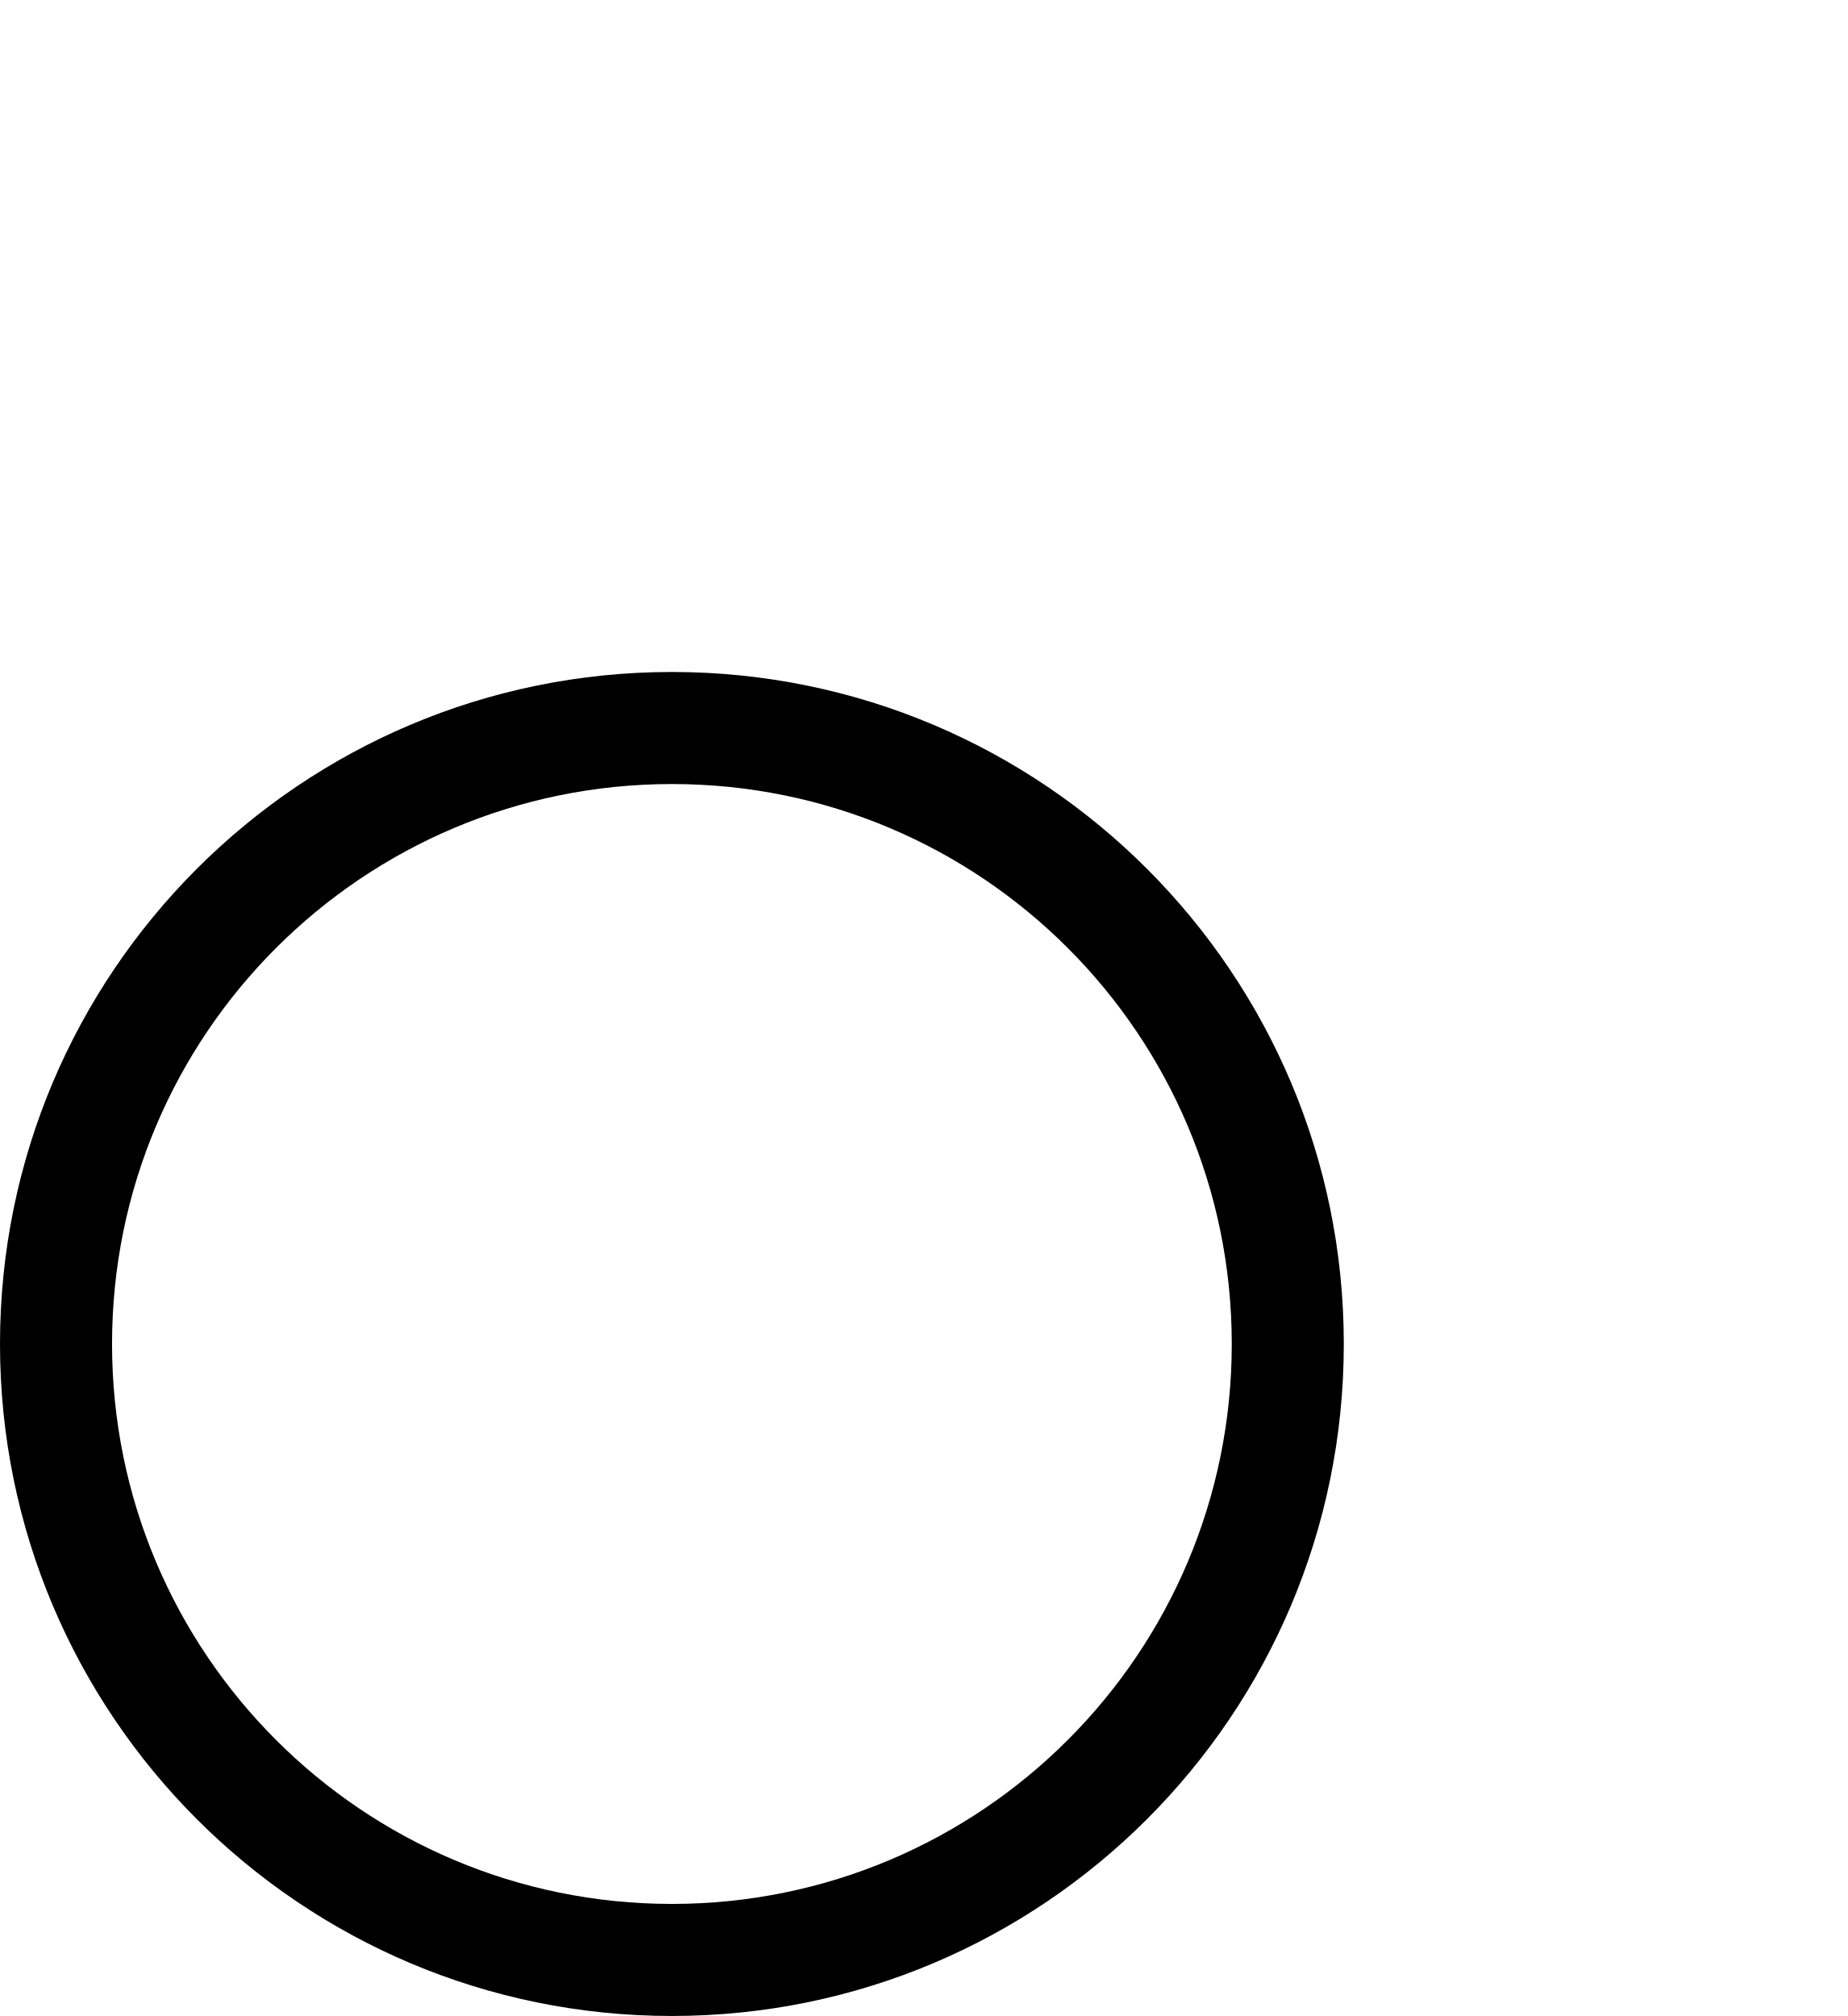
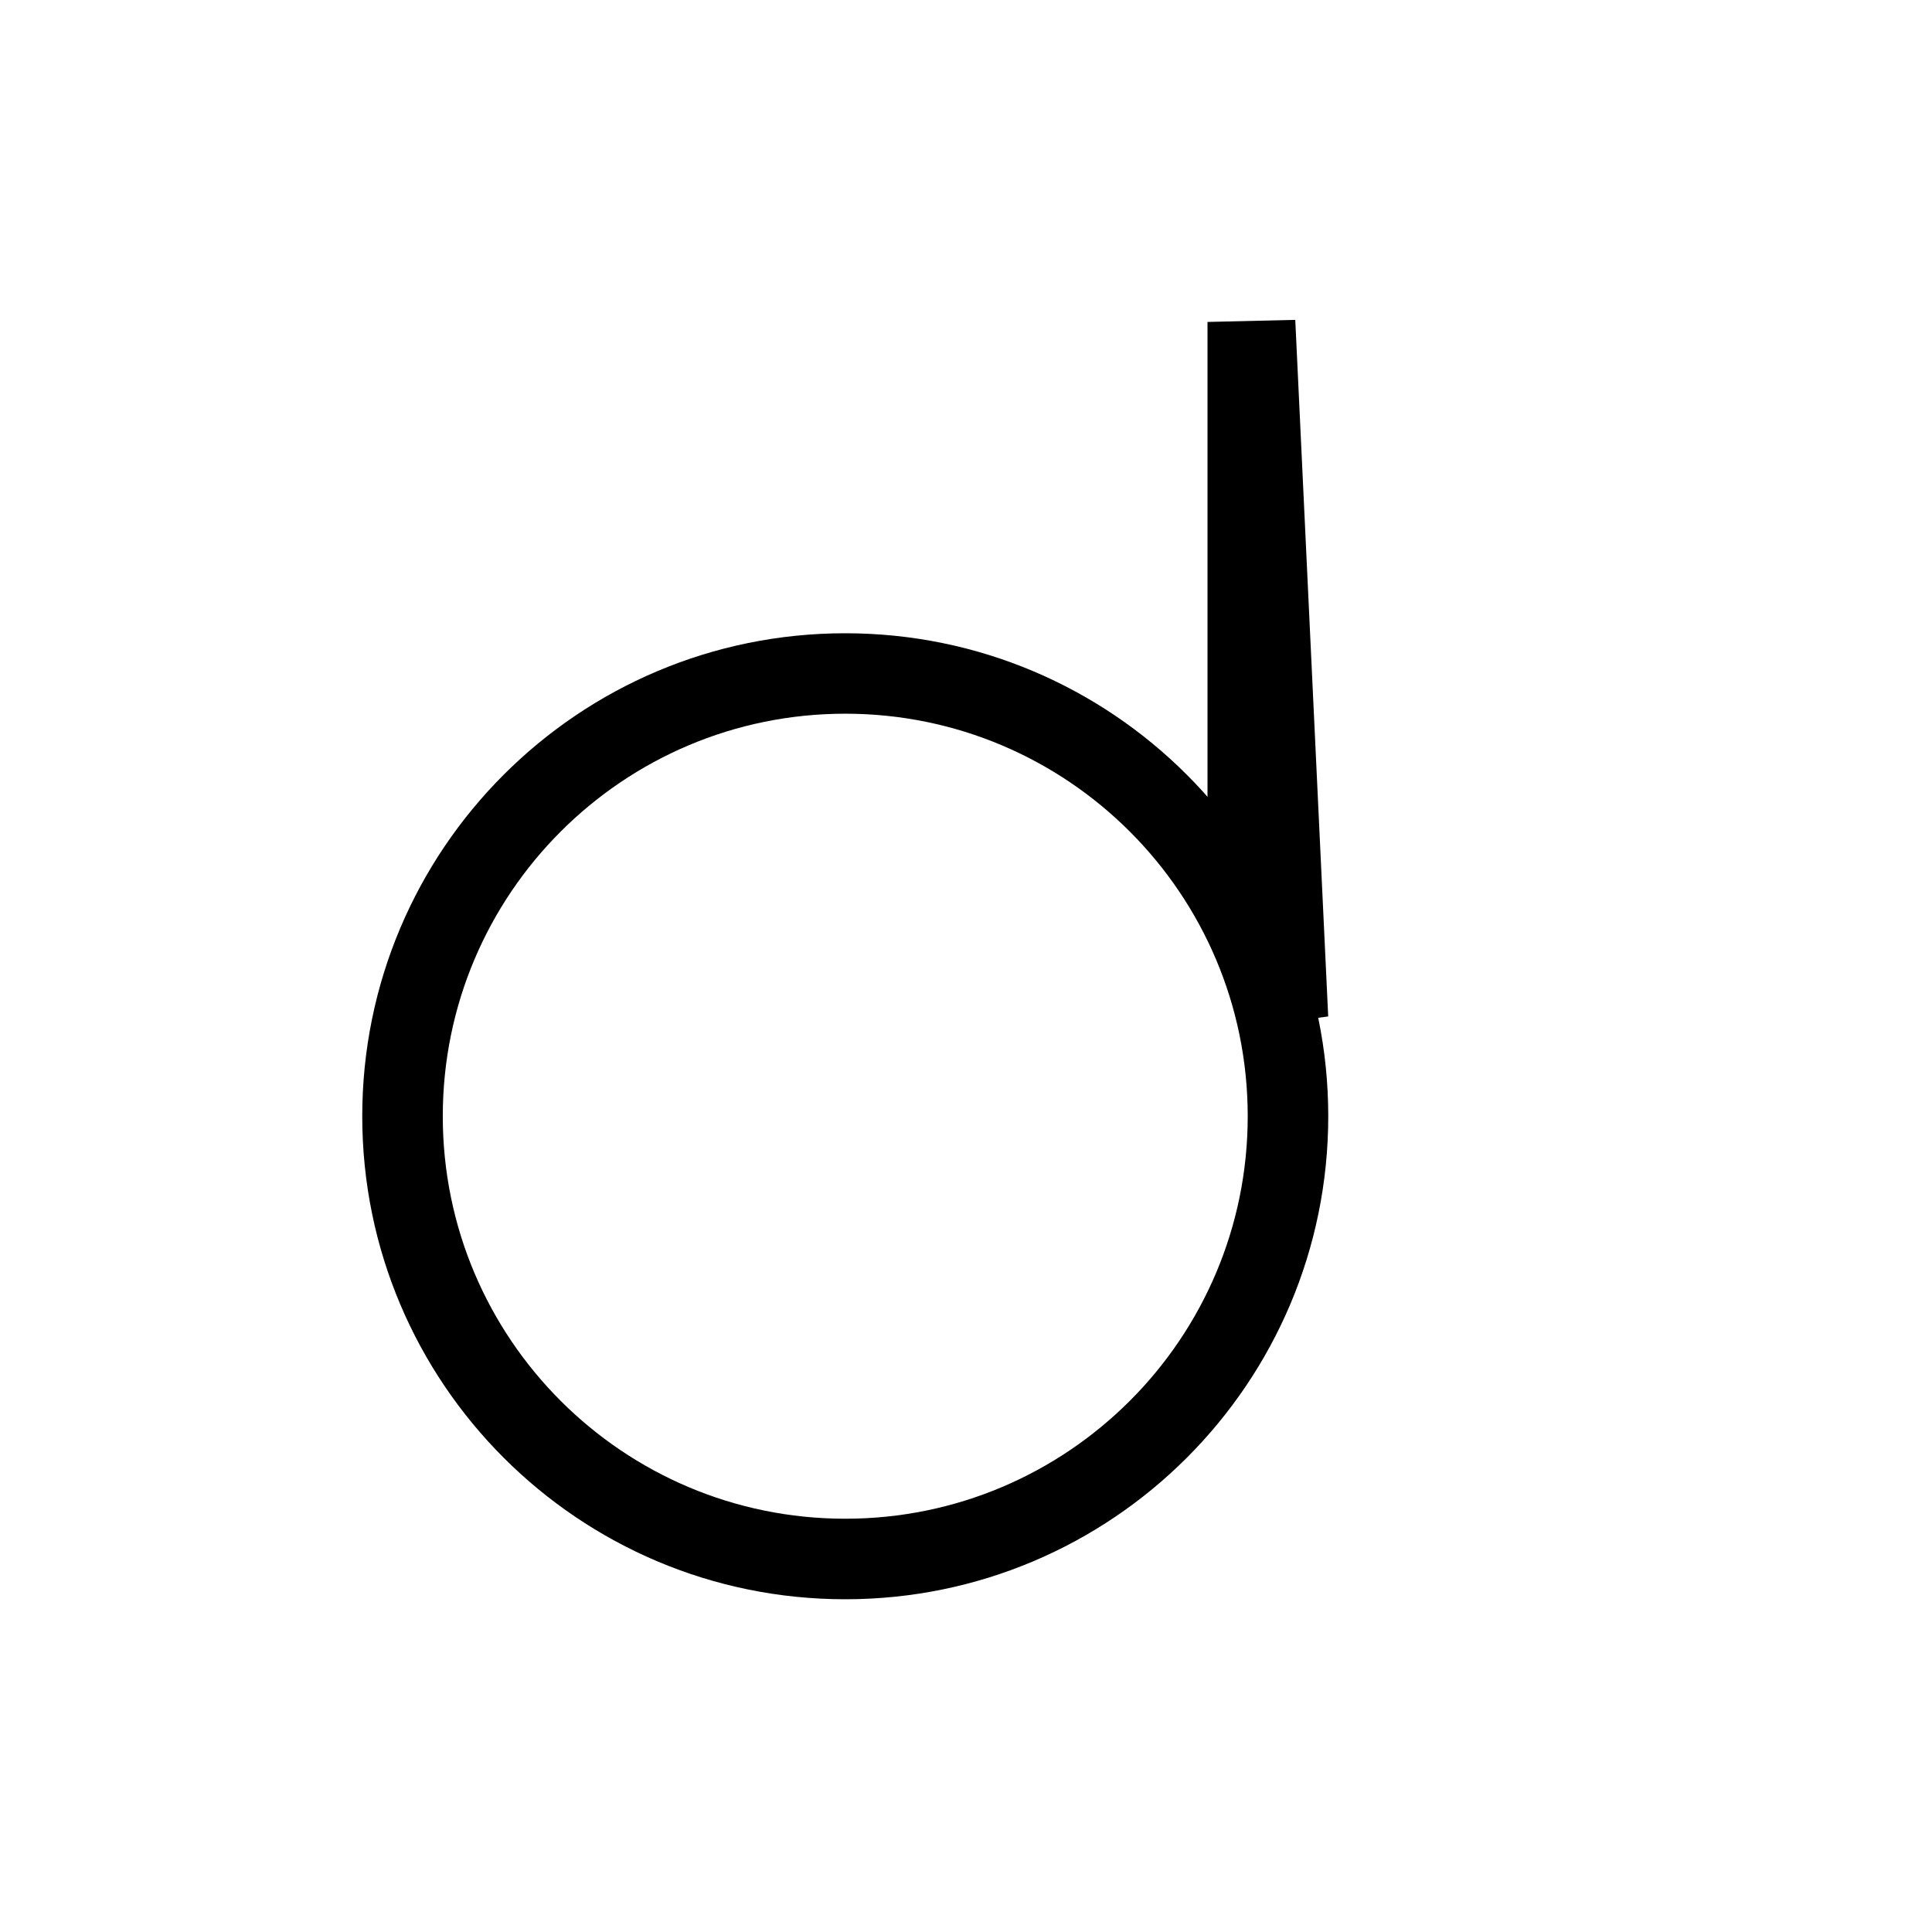
- <svg xmlns="http://www.w3.org/2000/svg" width="11px" height="12px" viewBox="0 0 11 12" version="1.1">
+ <svg xmlns="http://www.w3.org/2000/svg" width="22px" height="22px" viewBox="0 0 22 22" version="1.1">
  <g id="页面-1" stroke="none" stroke-width="1" fill="none" fill-rule="evenodd">
-     <g id="folder-music" transform="translate(0, 0.755877)">
-       <path d="M4,3.244 C6.209,3.244 8,5.035 8,7.244 C8,9.453 6.209,11.244 4,11.244 C1.791,11.244 0,9.453 0,7.244 C0,5.035 1.791,3.244 4,3.244 Z M4,3.911 C2.159,3.911 0.667,5.403 0.667,7.244 C0.667,9.085 2.159,10.577 4,10.577 C5.841,10.577 7.333,9.085 7.333,7.244 C7.333,5.403 5.841,3.911 4,3.911 Z" id="形状" fill="#000000" fill-rule="nonzero" />
-       <path d="" id="矩形" stroke="#000000" />
-       <path d="" id="矩形备份" stroke="#000000" transform="translate(8.746011, 1.620886) rotate(-45) translate(-8.746011, -1.620886) " />
+     <g id="folder-music">
+       <rect id="矩形" x="0" y="0" width="22" height="22" />
+       <g id="编组-6" transform="translate(4.125, 2.75)">
+         <path d="M5.5,4.461 C8.538,4.461 11,6.923 11,9.961 C11,12.998 8.538,15.461 5.5,15.461 C2.462,15.461 0,12.998 0,9.961 C0,6.923 2.462,4.461 5.5,4.461 Z M5.5,5.377 C2.969,5.377 0.917,7.429 0.917,9.961 C0.917,12.492 2.969,14.544 5.5,14.544 C8.031,14.544 10.083,12.492 10.083,9.961 C10.083,7.429 8.031,5.377 5.5,5.377 Z" id="形状" fill="#000000" fill-rule="nonzero" />
+         <path d="M10.125,0.916 L10.5,8.848 L10.125,7.186 L10.125,0.916 Z" id="矩形" stroke="#000000" />
+         <path d="" id="矩形备份" stroke="#000000" transform="translate(12.02576, 2.228718) rotate(-45) translate(-12.02576, -2.228718) " />
+       </g>
    </g>
  </g>
</svg>
